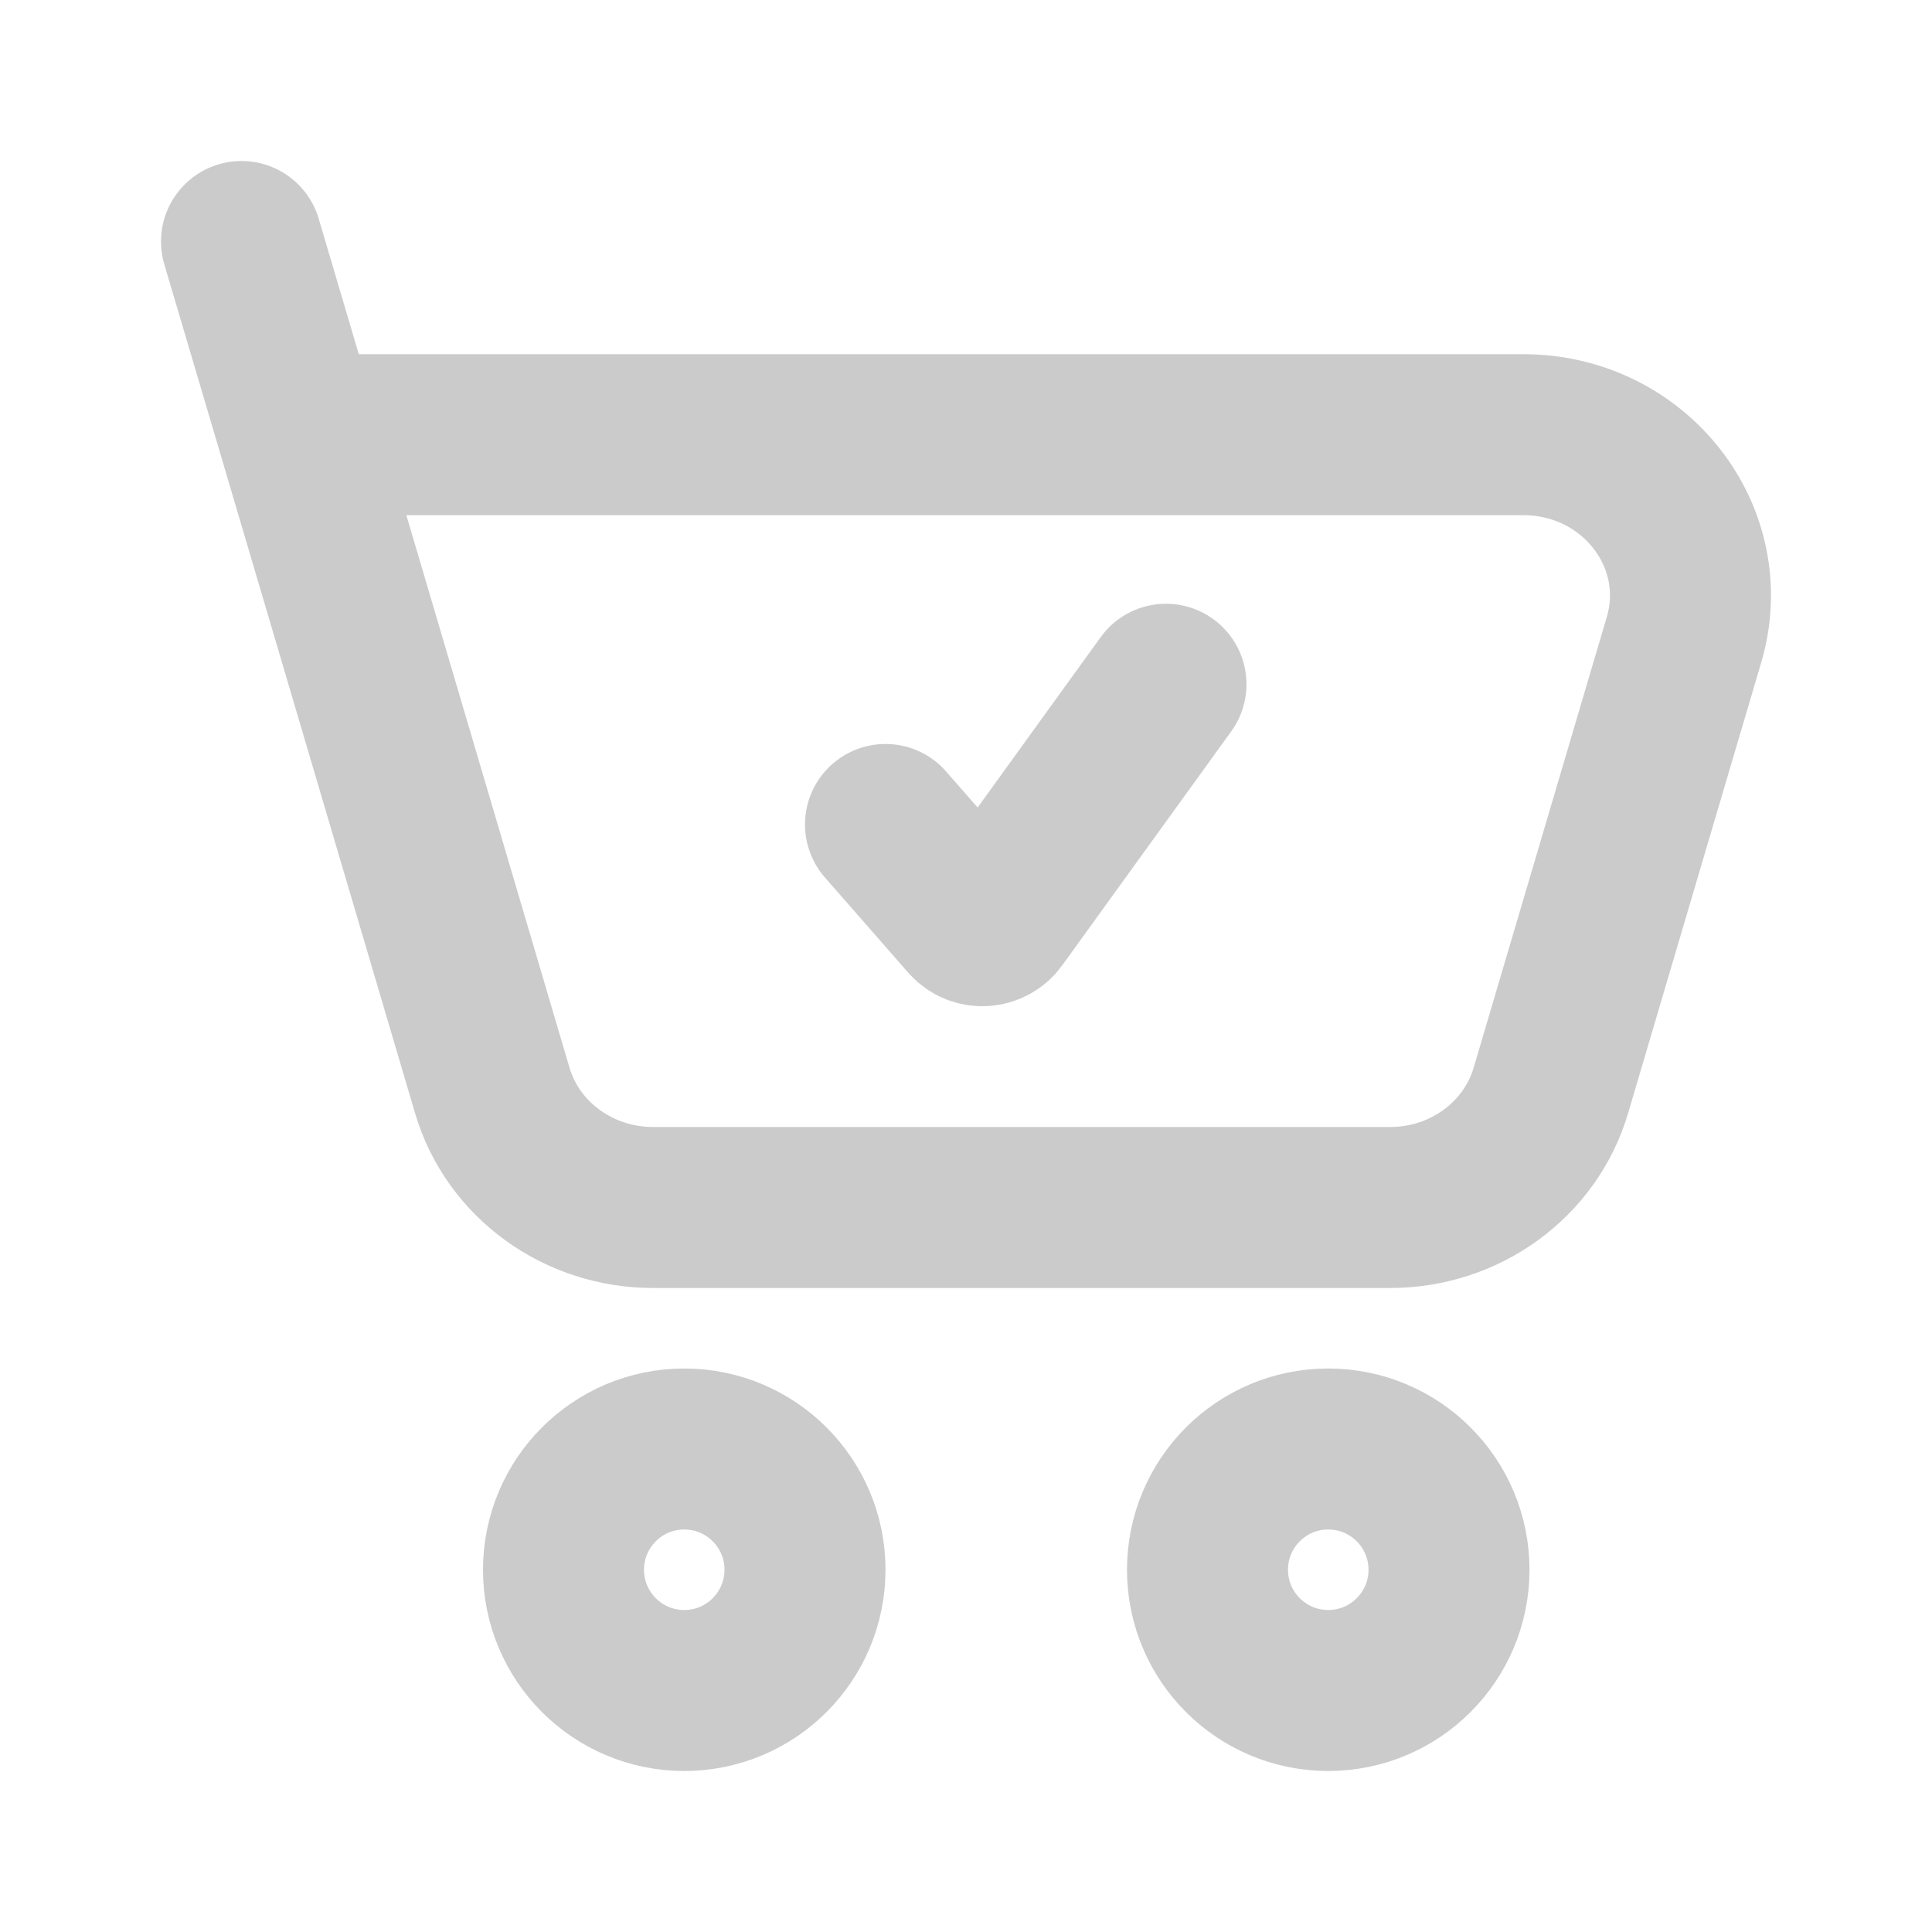
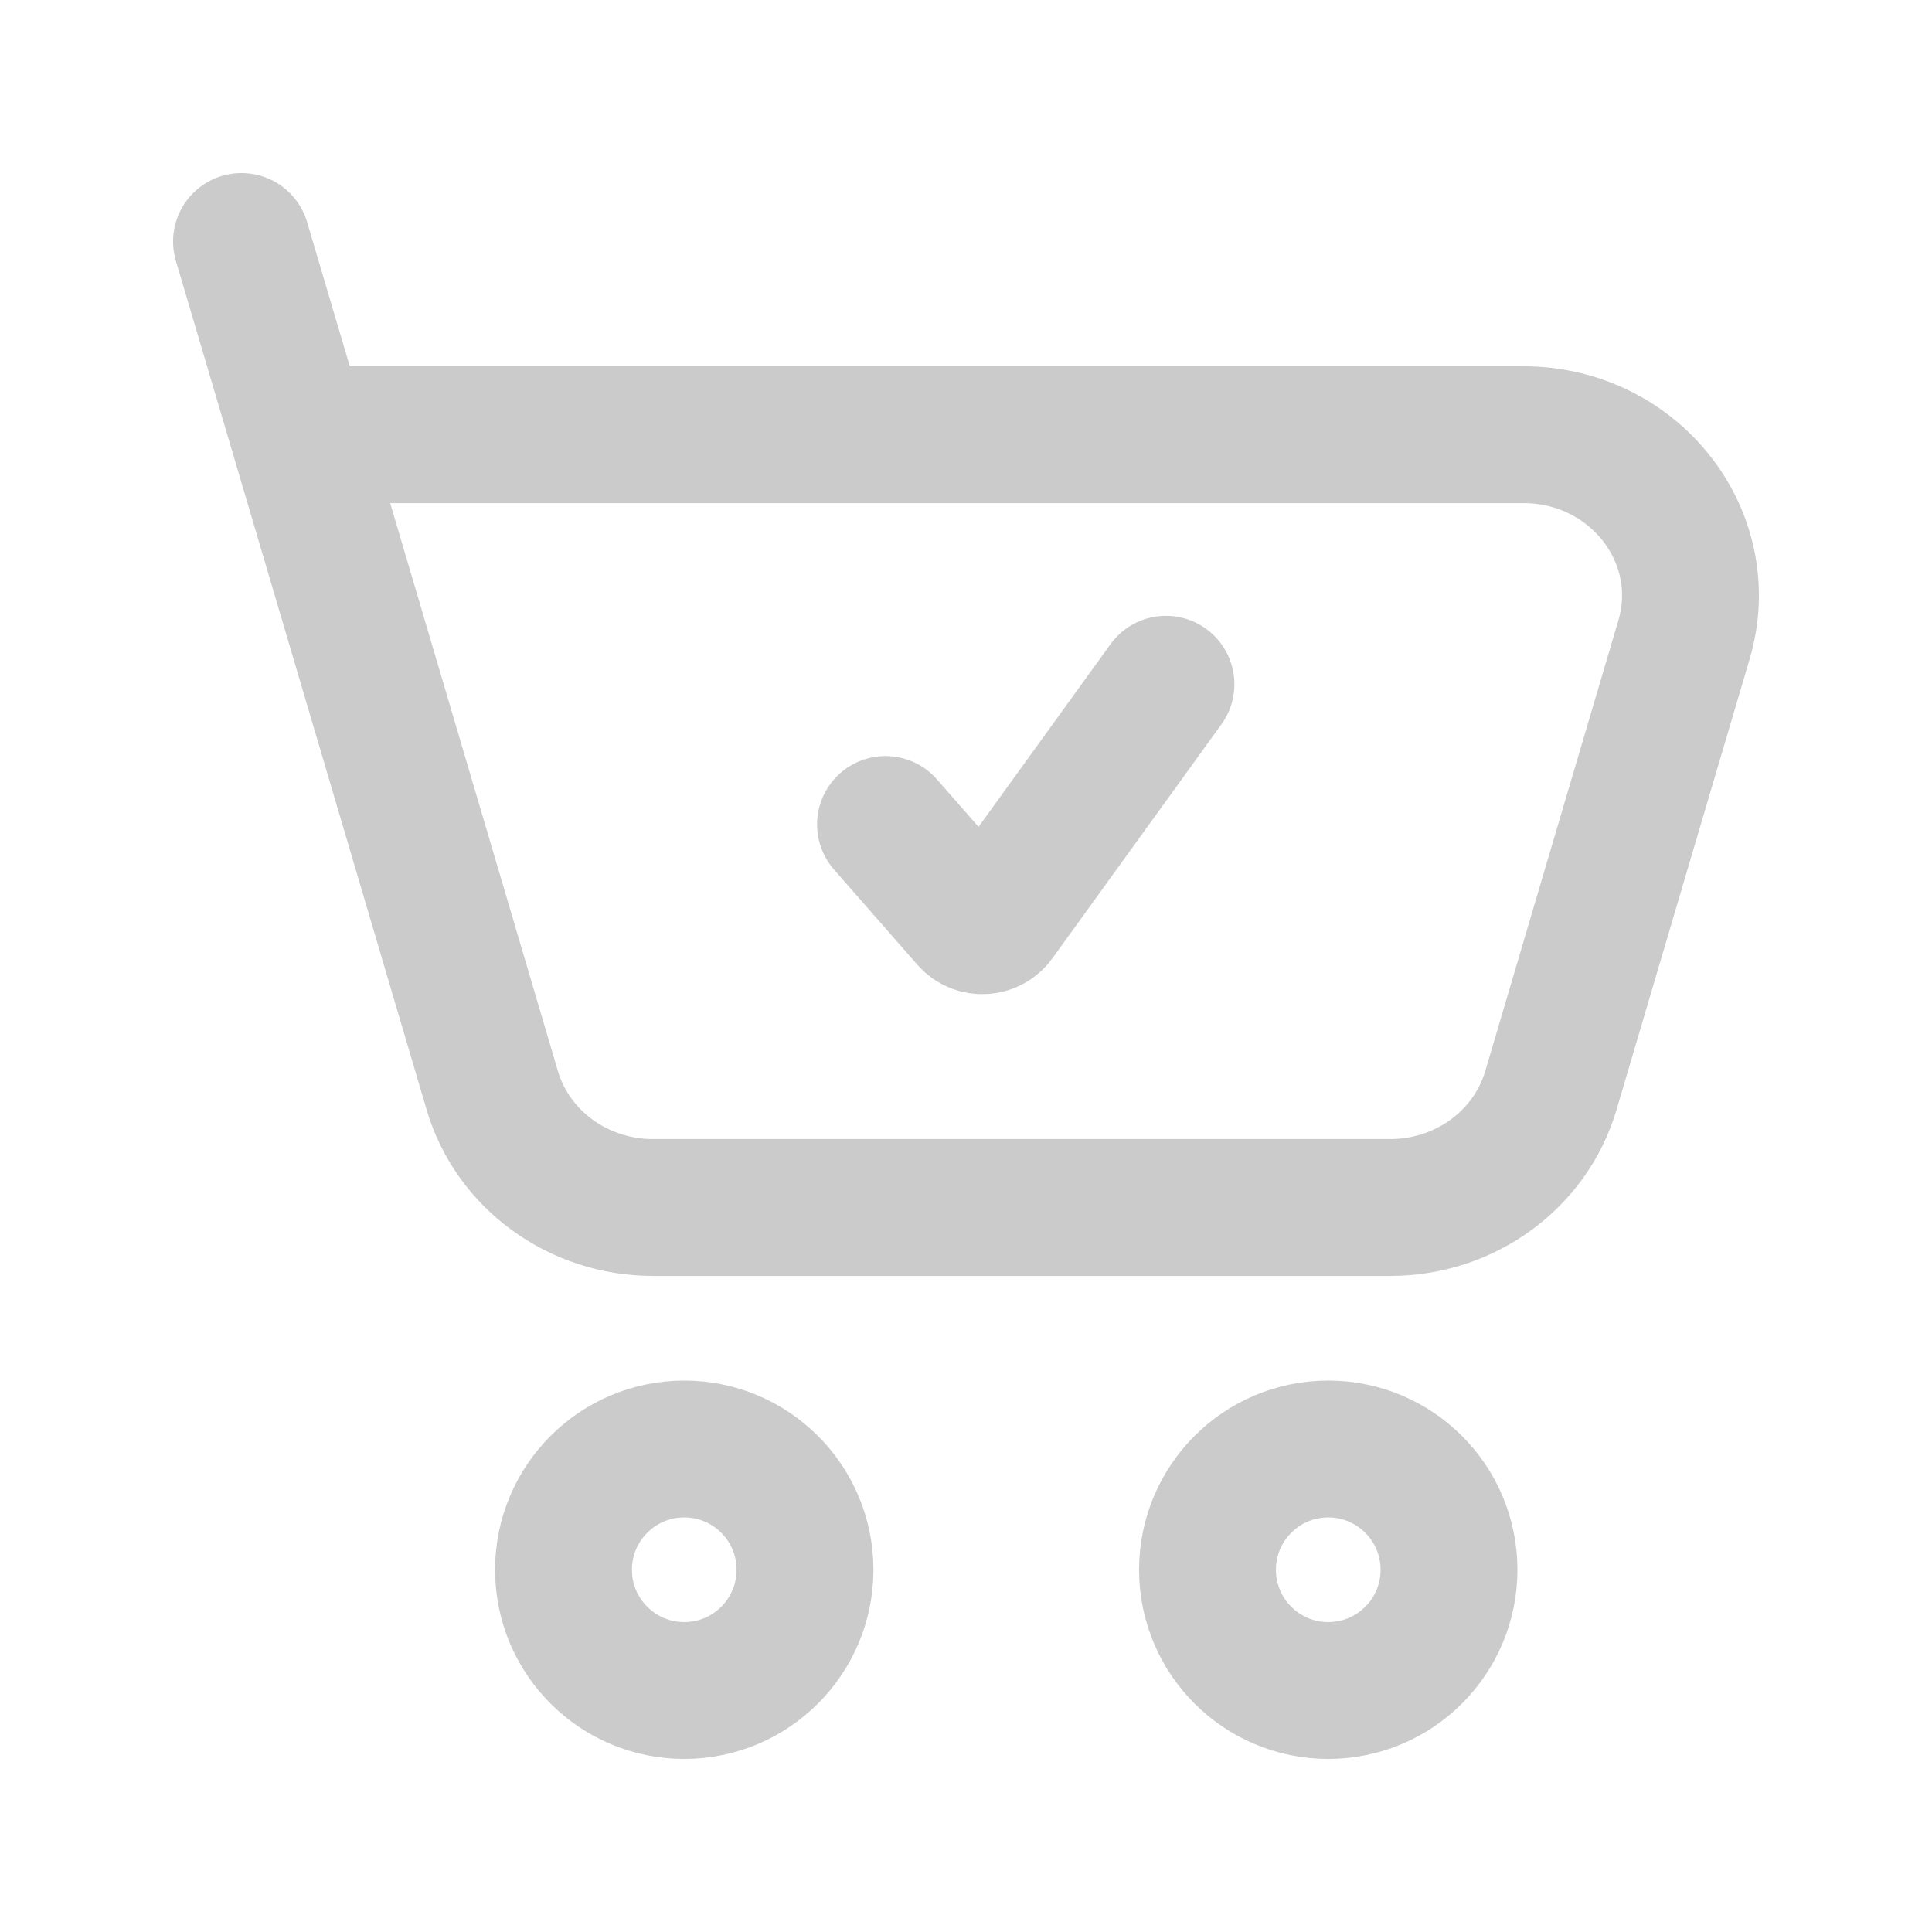
<svg xmlns="http://www.w3.org/2000/svg" width="24" height="24" viewBox="0 0 24 24">
-   <g fill="none" stroke="#CBCBCB" stroke-linecap="round" stroke-linejoin="round" stroke-width="2">
+   <g fill="none" stroke="#CBCBCB" stroke-linecap="round" stroke-linejoin="round" stroke-width="1.7">
    <path d="m11 10.242l1.034 1.181c.095.109.266.1.35-.016l2.1-2.907M16.5 21a1.5 1.5 0 1 0 0-3a1.5 1.5 0 0 0 0 3m-8 0a1.5 1.5 0 1 0 0-3a1.5 1.5 0 0 0 0 3" />
    <path d="M3.71 5.4h15.214c1.378 0 2.373 1.27 1.995 2.548l-1.654 5.6C19.01 14.408 18.196 15 17.27 15H8.112c-.927 0-1.742-.593-1.996-1.452zm0 0L3 3" />
  </g>
</svg>
